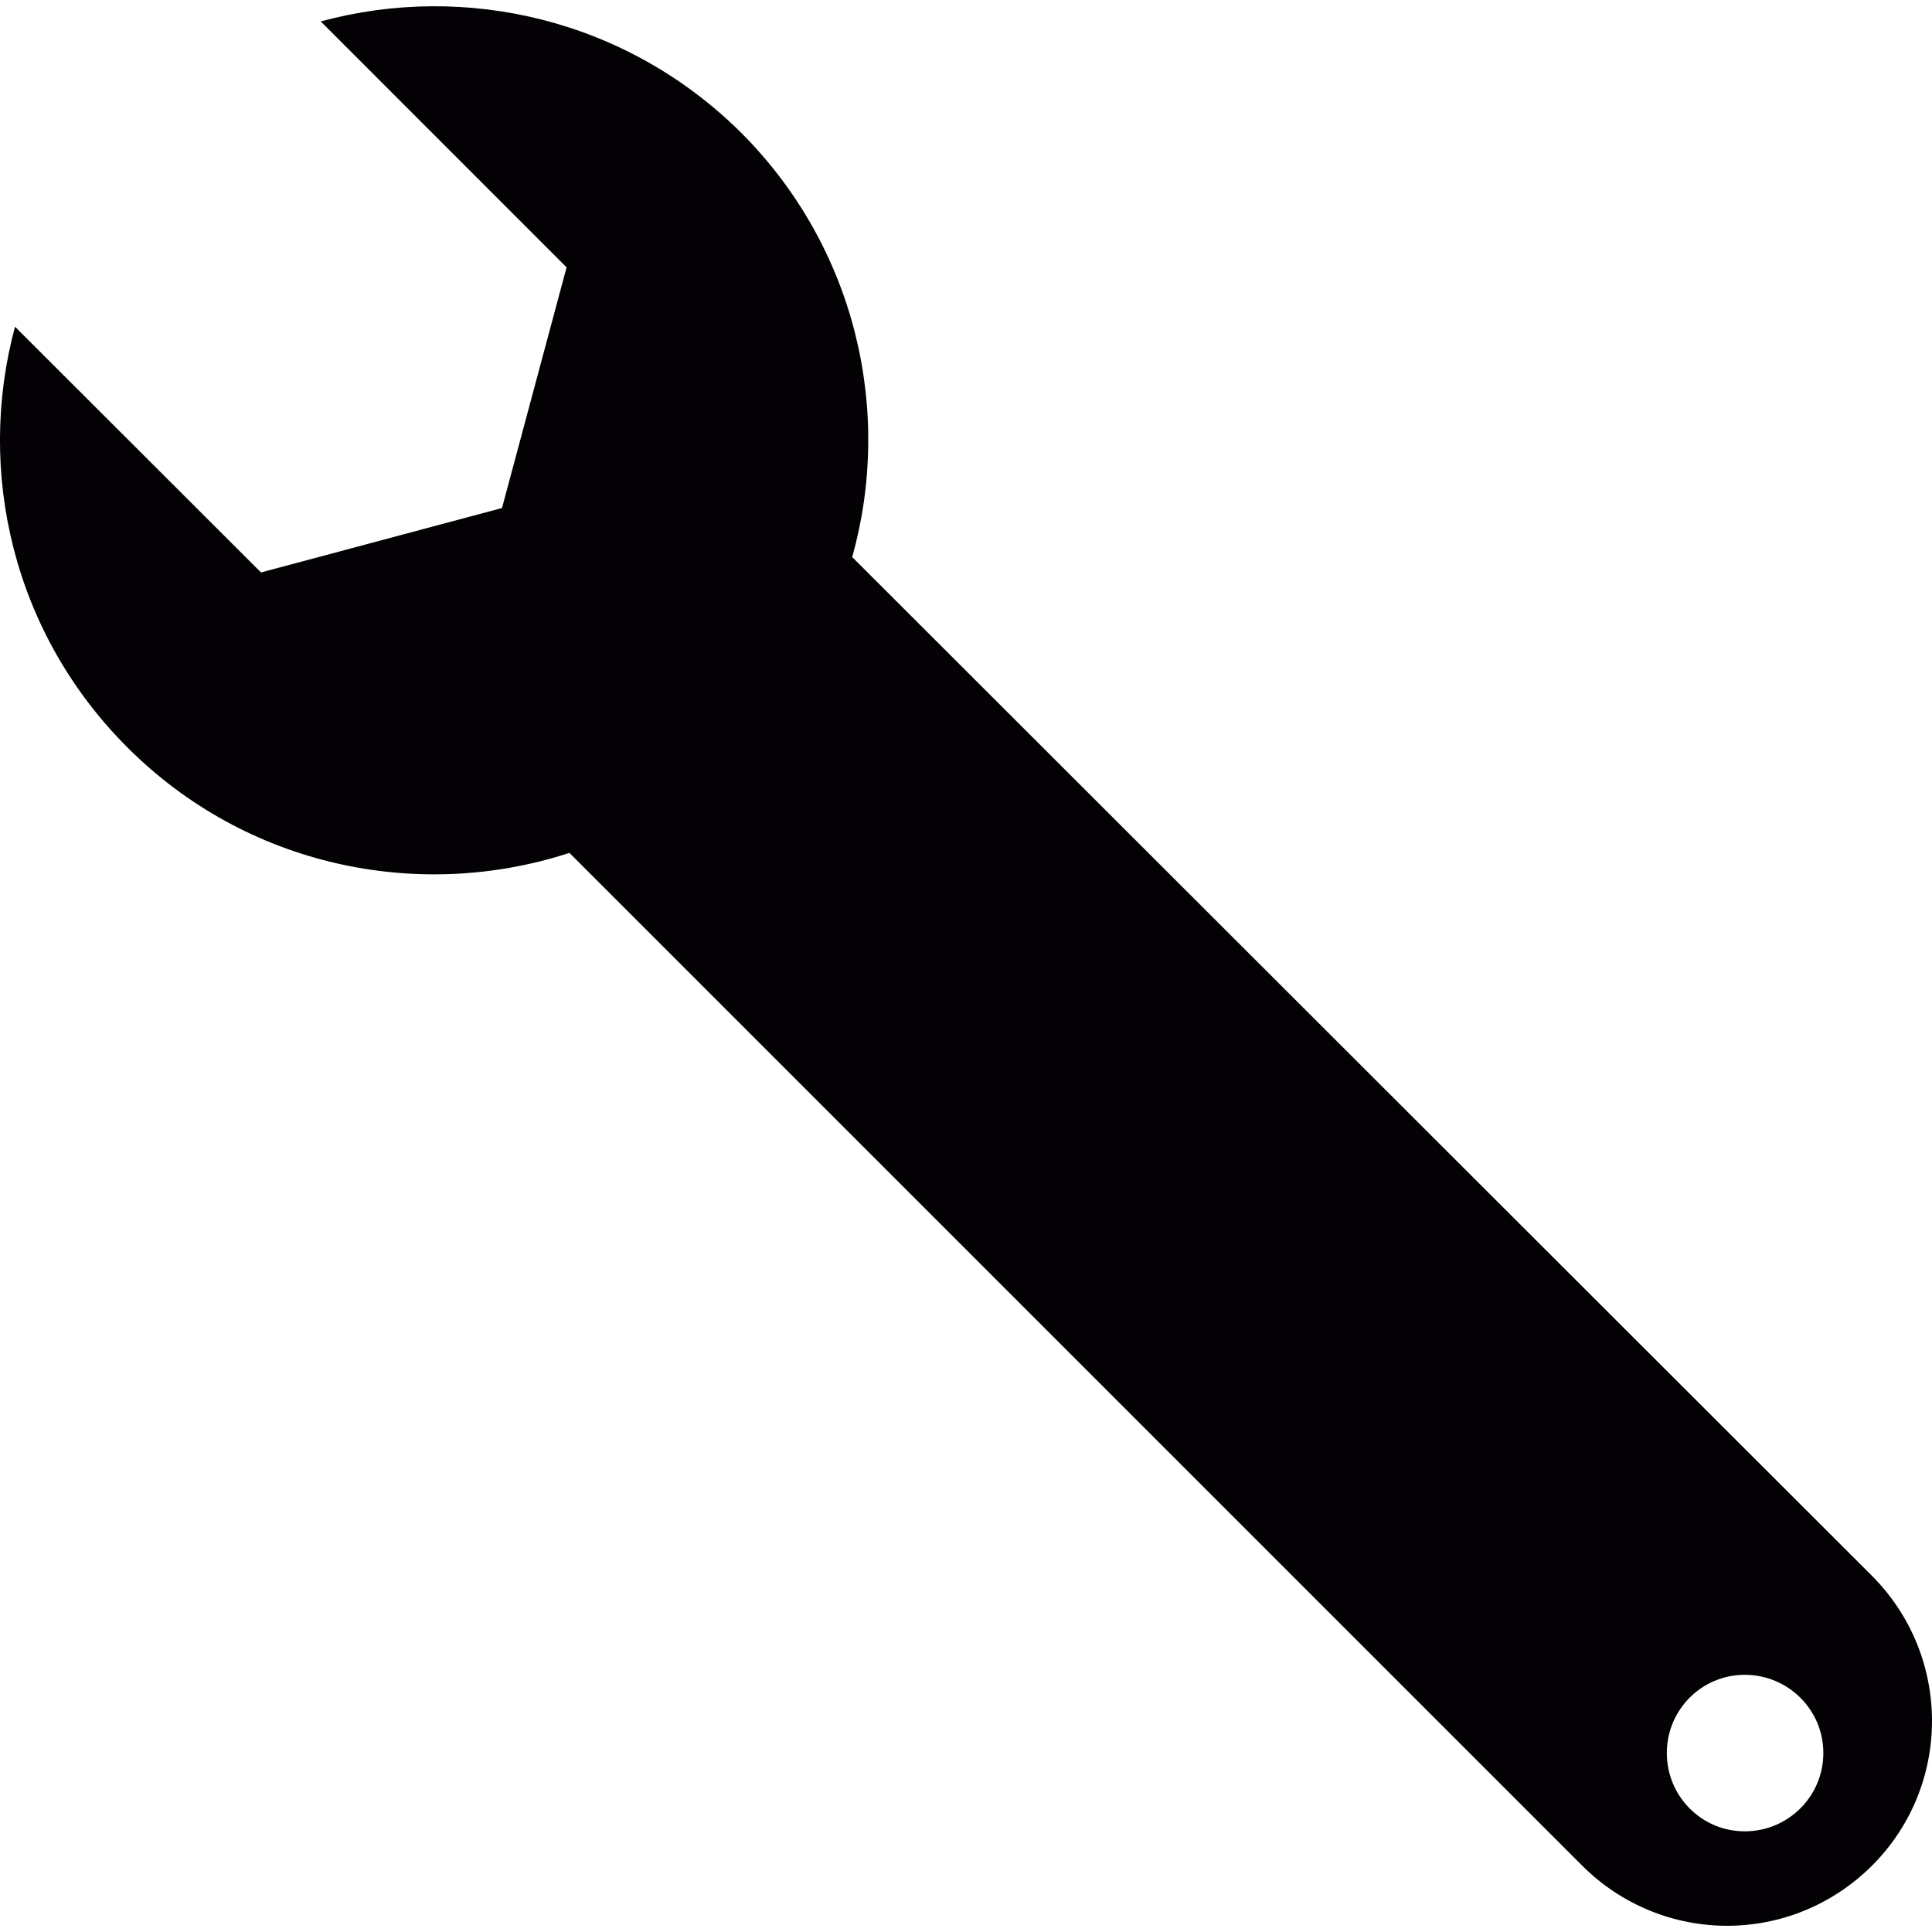
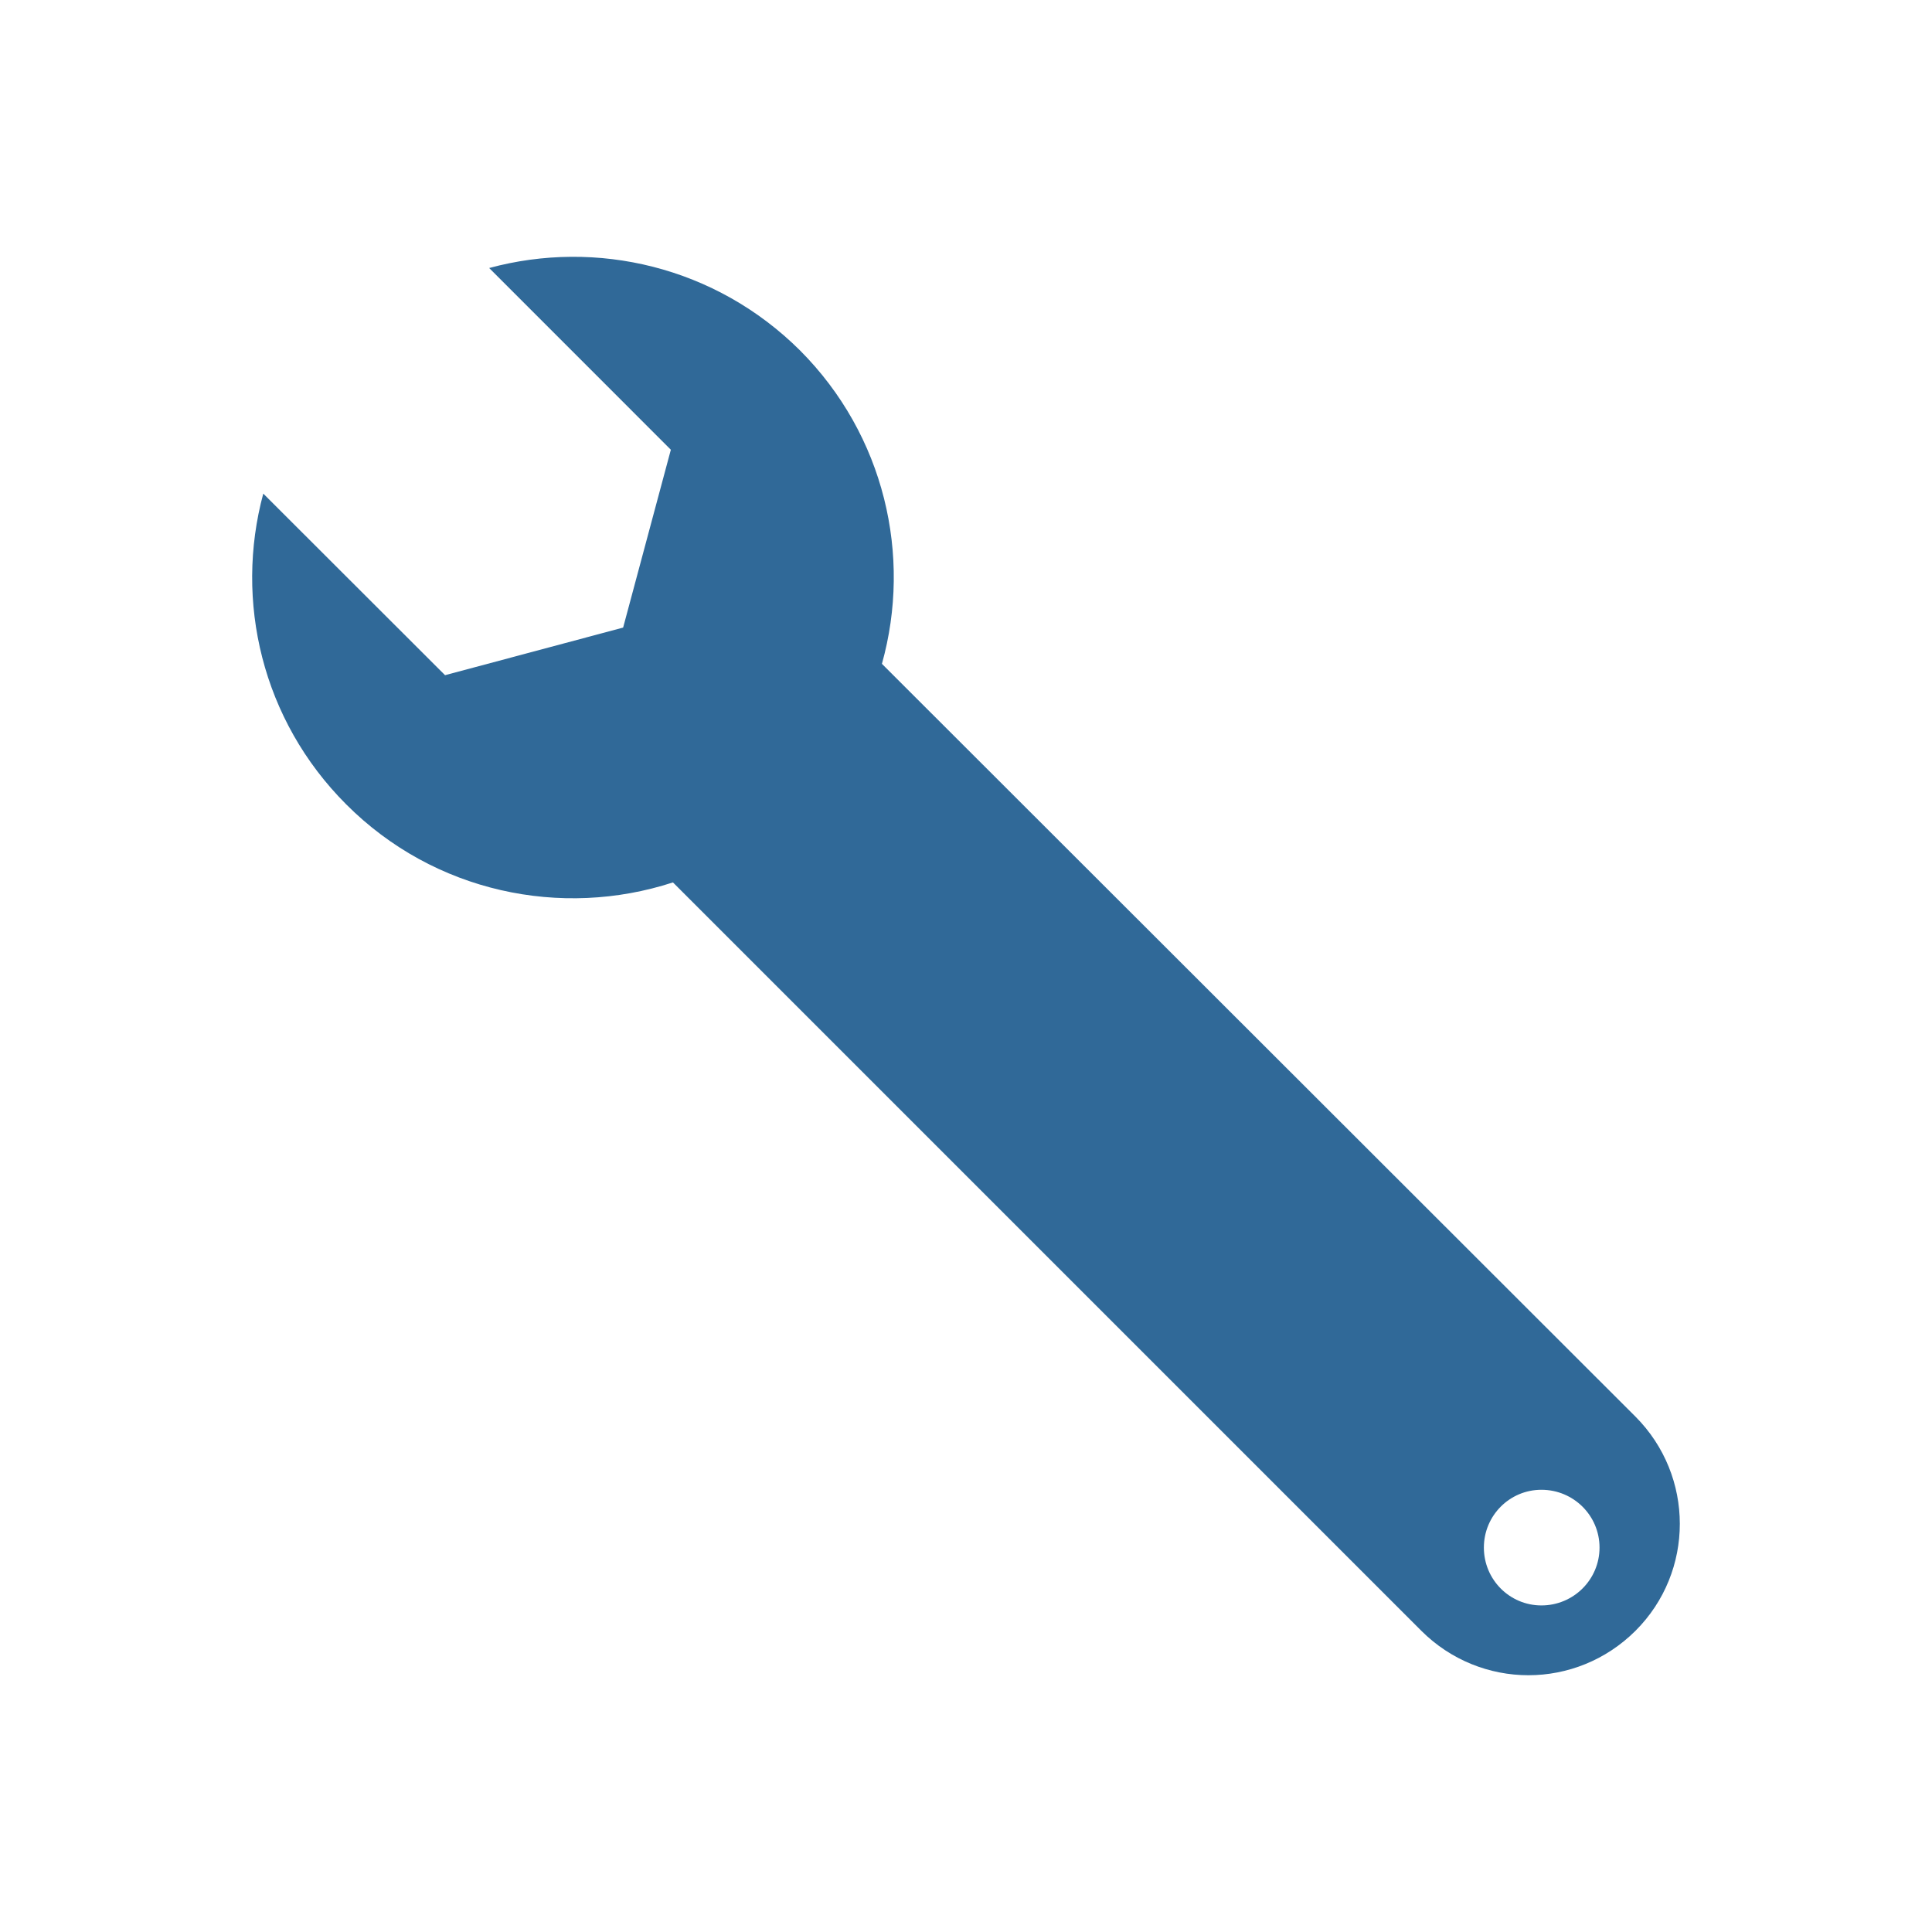
- <svg xmlns="http://www.w3.org/2000/svg" height="800px" width="800px" version="1.1" id="Capa_1" viewBox="0 0 28.306 28.306" xml:space="preserve">
+ <svg xmlns="http://www.w3.org/2000/svg" height="800px" width="800px" version="1.1" id="Capa_1" viewBox="-5 -5 38.306 38.306" xml:space="preserve">
  <g>
-     <path style="fill:#030104;" d="M12.486,8.162c0.598-2.139,0.055-4.53-1.623-6.213C9.189,0.283,6.824-0.263,4.699,0.314l3.602,3.603   L7.355,7.443L3.824,8.387l-3.604-3.6c-0.574,2.127-0.027,4.49,1.645,6.162c1.748,1.751,4.271,2.266,6.477,1.547l0.021,0.02   l14.818,14.818c0.586,0.585,1.355,0.881,2.123,0.881c0.77,0,1.535-0.296,2.123-0.881c1.172-1.17,1.172-3.069,0-4.246L12.486,8.162z    M25.562,26.831c-0.631,0-1.141-0.513-1.141-1.147s0.51-1.146,1.141-1.146c0.637,0,1.152,0.512,1.152,1.146   S26.199,26.831,25.562,26.831z" />
+     <path style="fill:#306998;" d="M12.486,8.162c0.598-2.139,0.055-4.53-1.623-6.213C9.189,0.283,6.824-0.263,4.699,0.314l3.602,3.603   L7.355,7.443L3.824,8.387l-3.604-3.6c-0.574,2.127-0.027,4.49,1.645,6.162c1.748,1.751,4.271,2.266,6.477,1.547l0.021,0.02   l14.818,14.818c0.586,0.585,1.355,0.881,2.123,0.881c0.77,0,1.535-0.296,2.123-0.881c1.172-1.17,1.172-3.069,0-4.246L12.486,8.162z    M25.562,26.831c-0.631,0-1.141-0.513-1.141-1.147s0.51-1.146,1.141-1.146c0.637,0,1.152,0.512,1.152,1.146   S26.199,26.831,25.562,26.831z" />
  </g>
</svg>
